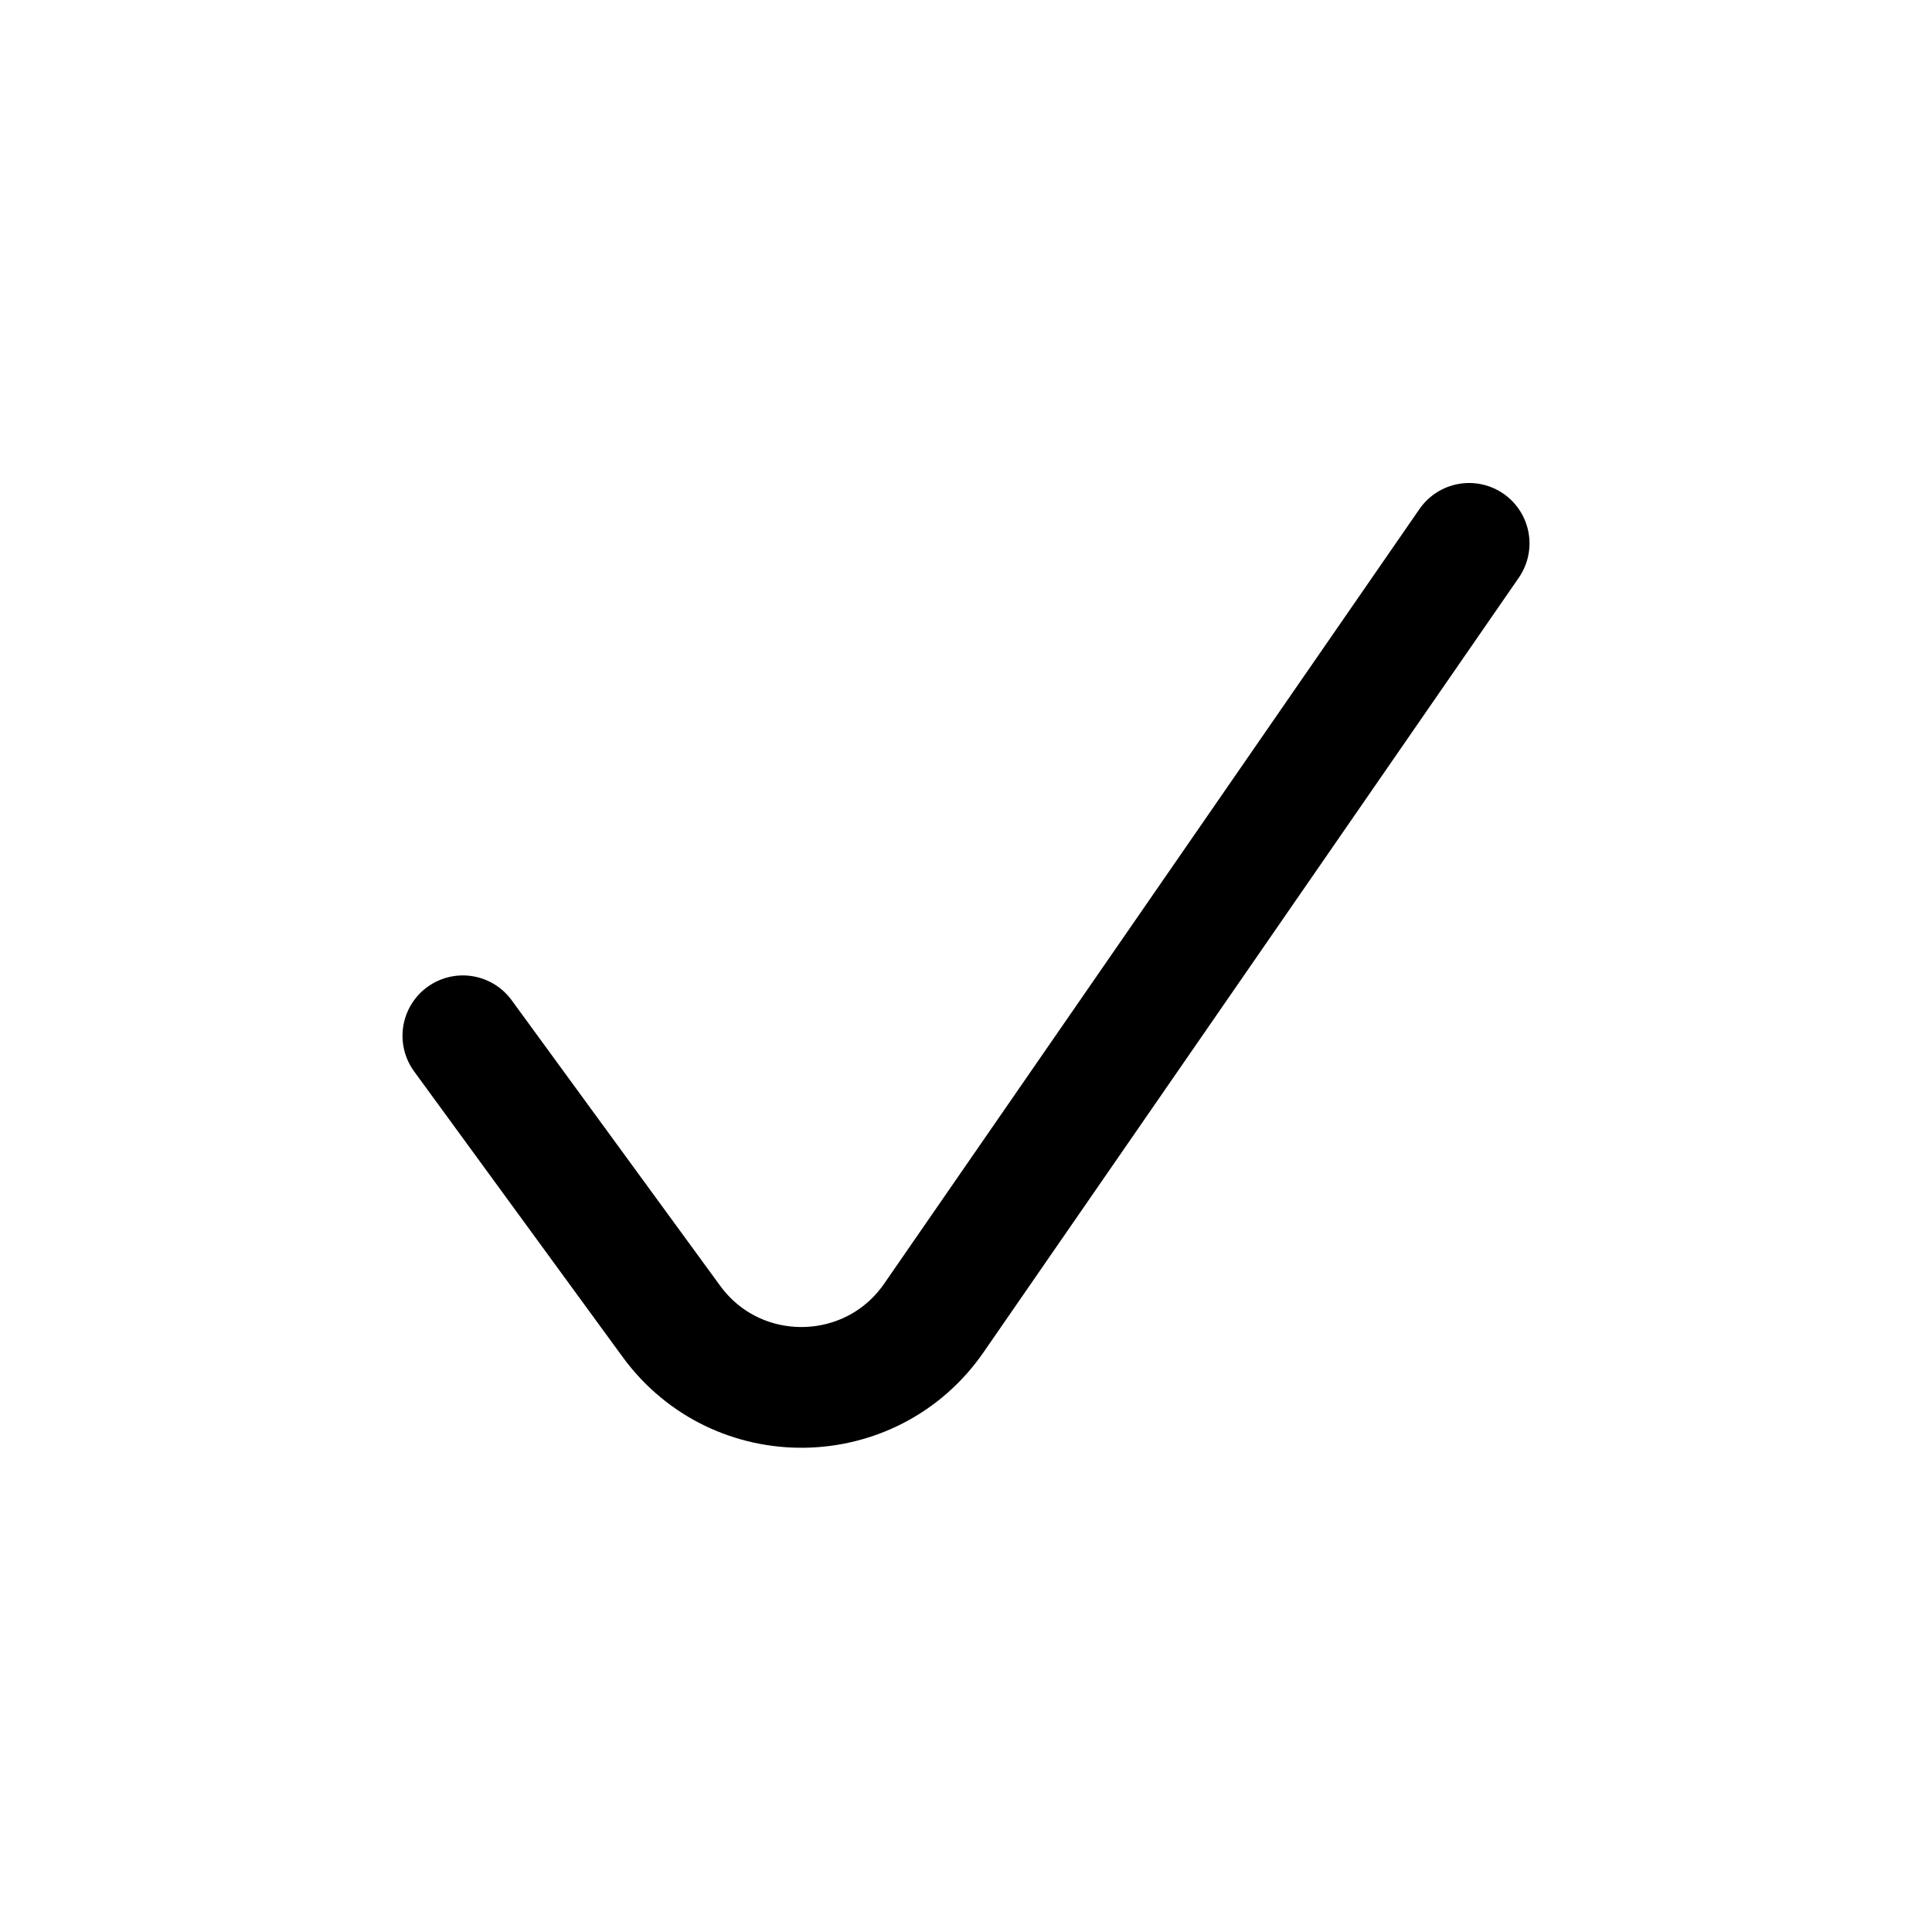
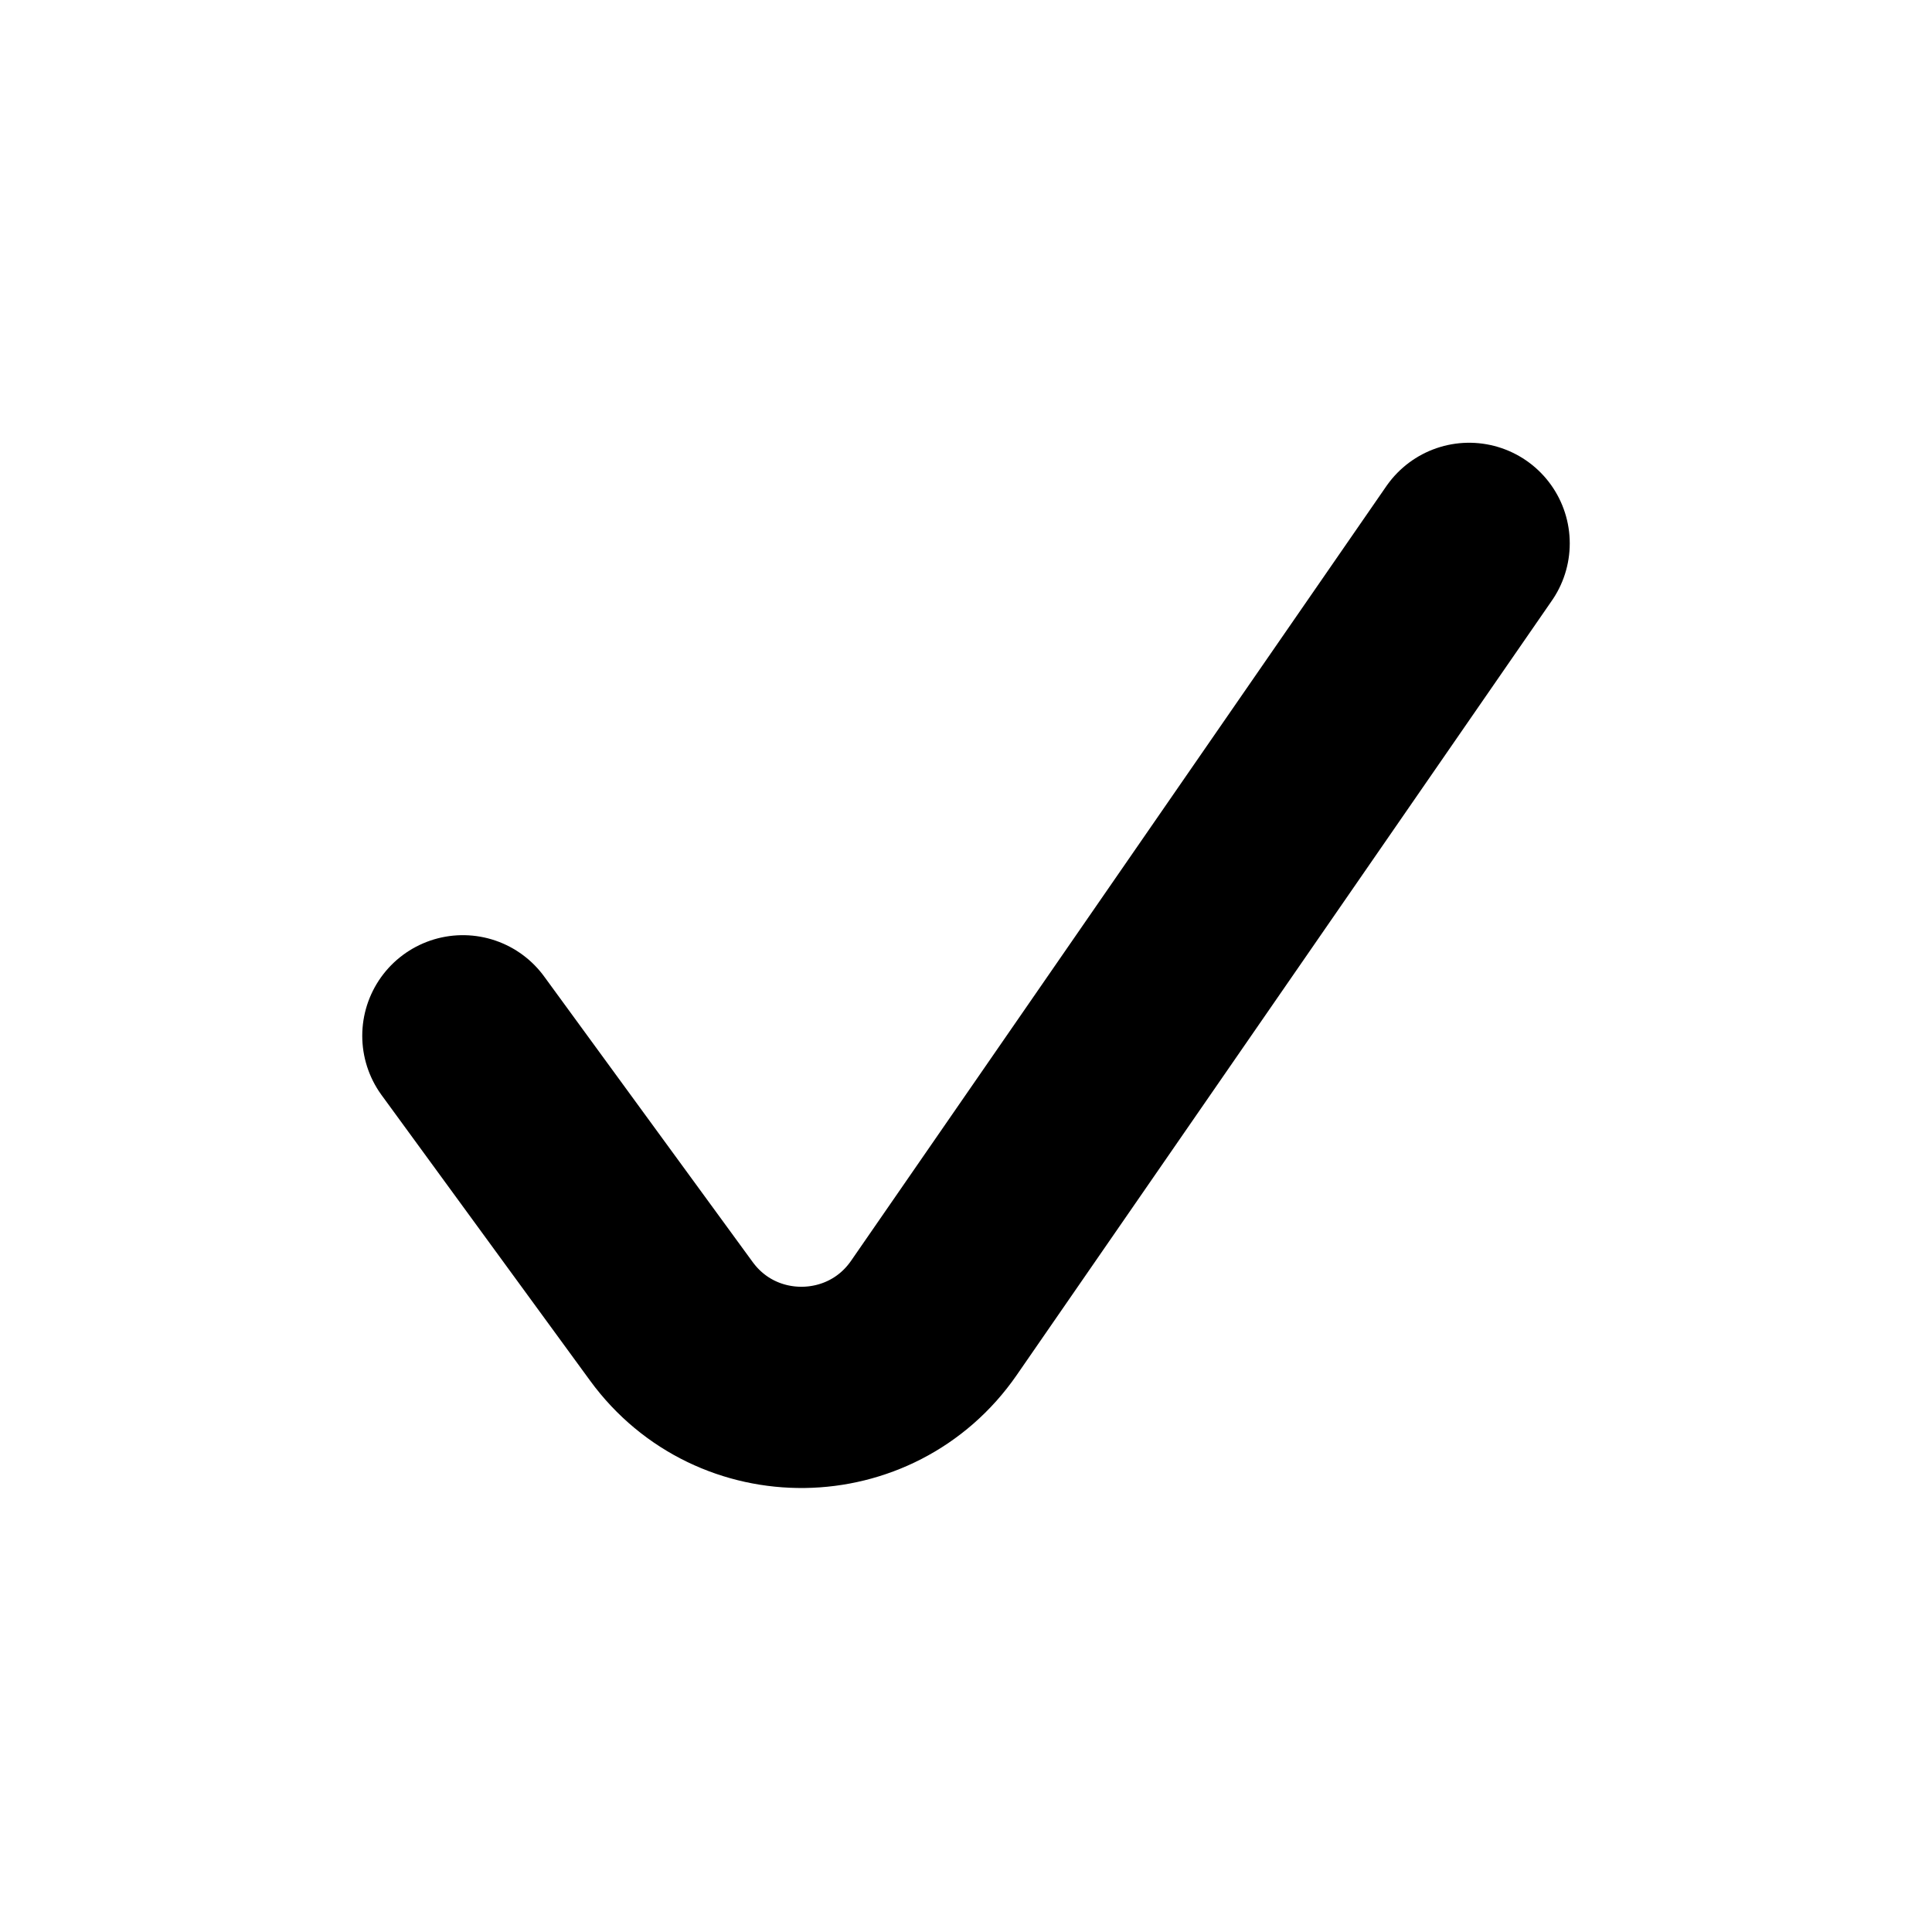
<svg width="24" height="24" fill="none" viewBox="0 0 24 24">
-   <path stroke="currentColor" stroke-linecap="round" stroke-linejoin="round" stroke-width="1.5" d="M5.75 12.867L8.34 16.414C9.152 17.526 10.818 17.504 11.601 16.372L18.25 6.75" />
+   <path stroke="currentColor" stroke-linecap="round" stroke-linejoin="round" stroke-width="2.5" d="M5.75 12.867L8.34 16.414C9.152 17.526 10.818 17.504 11.601 16.372L18.25 6.75" />
</svg>
